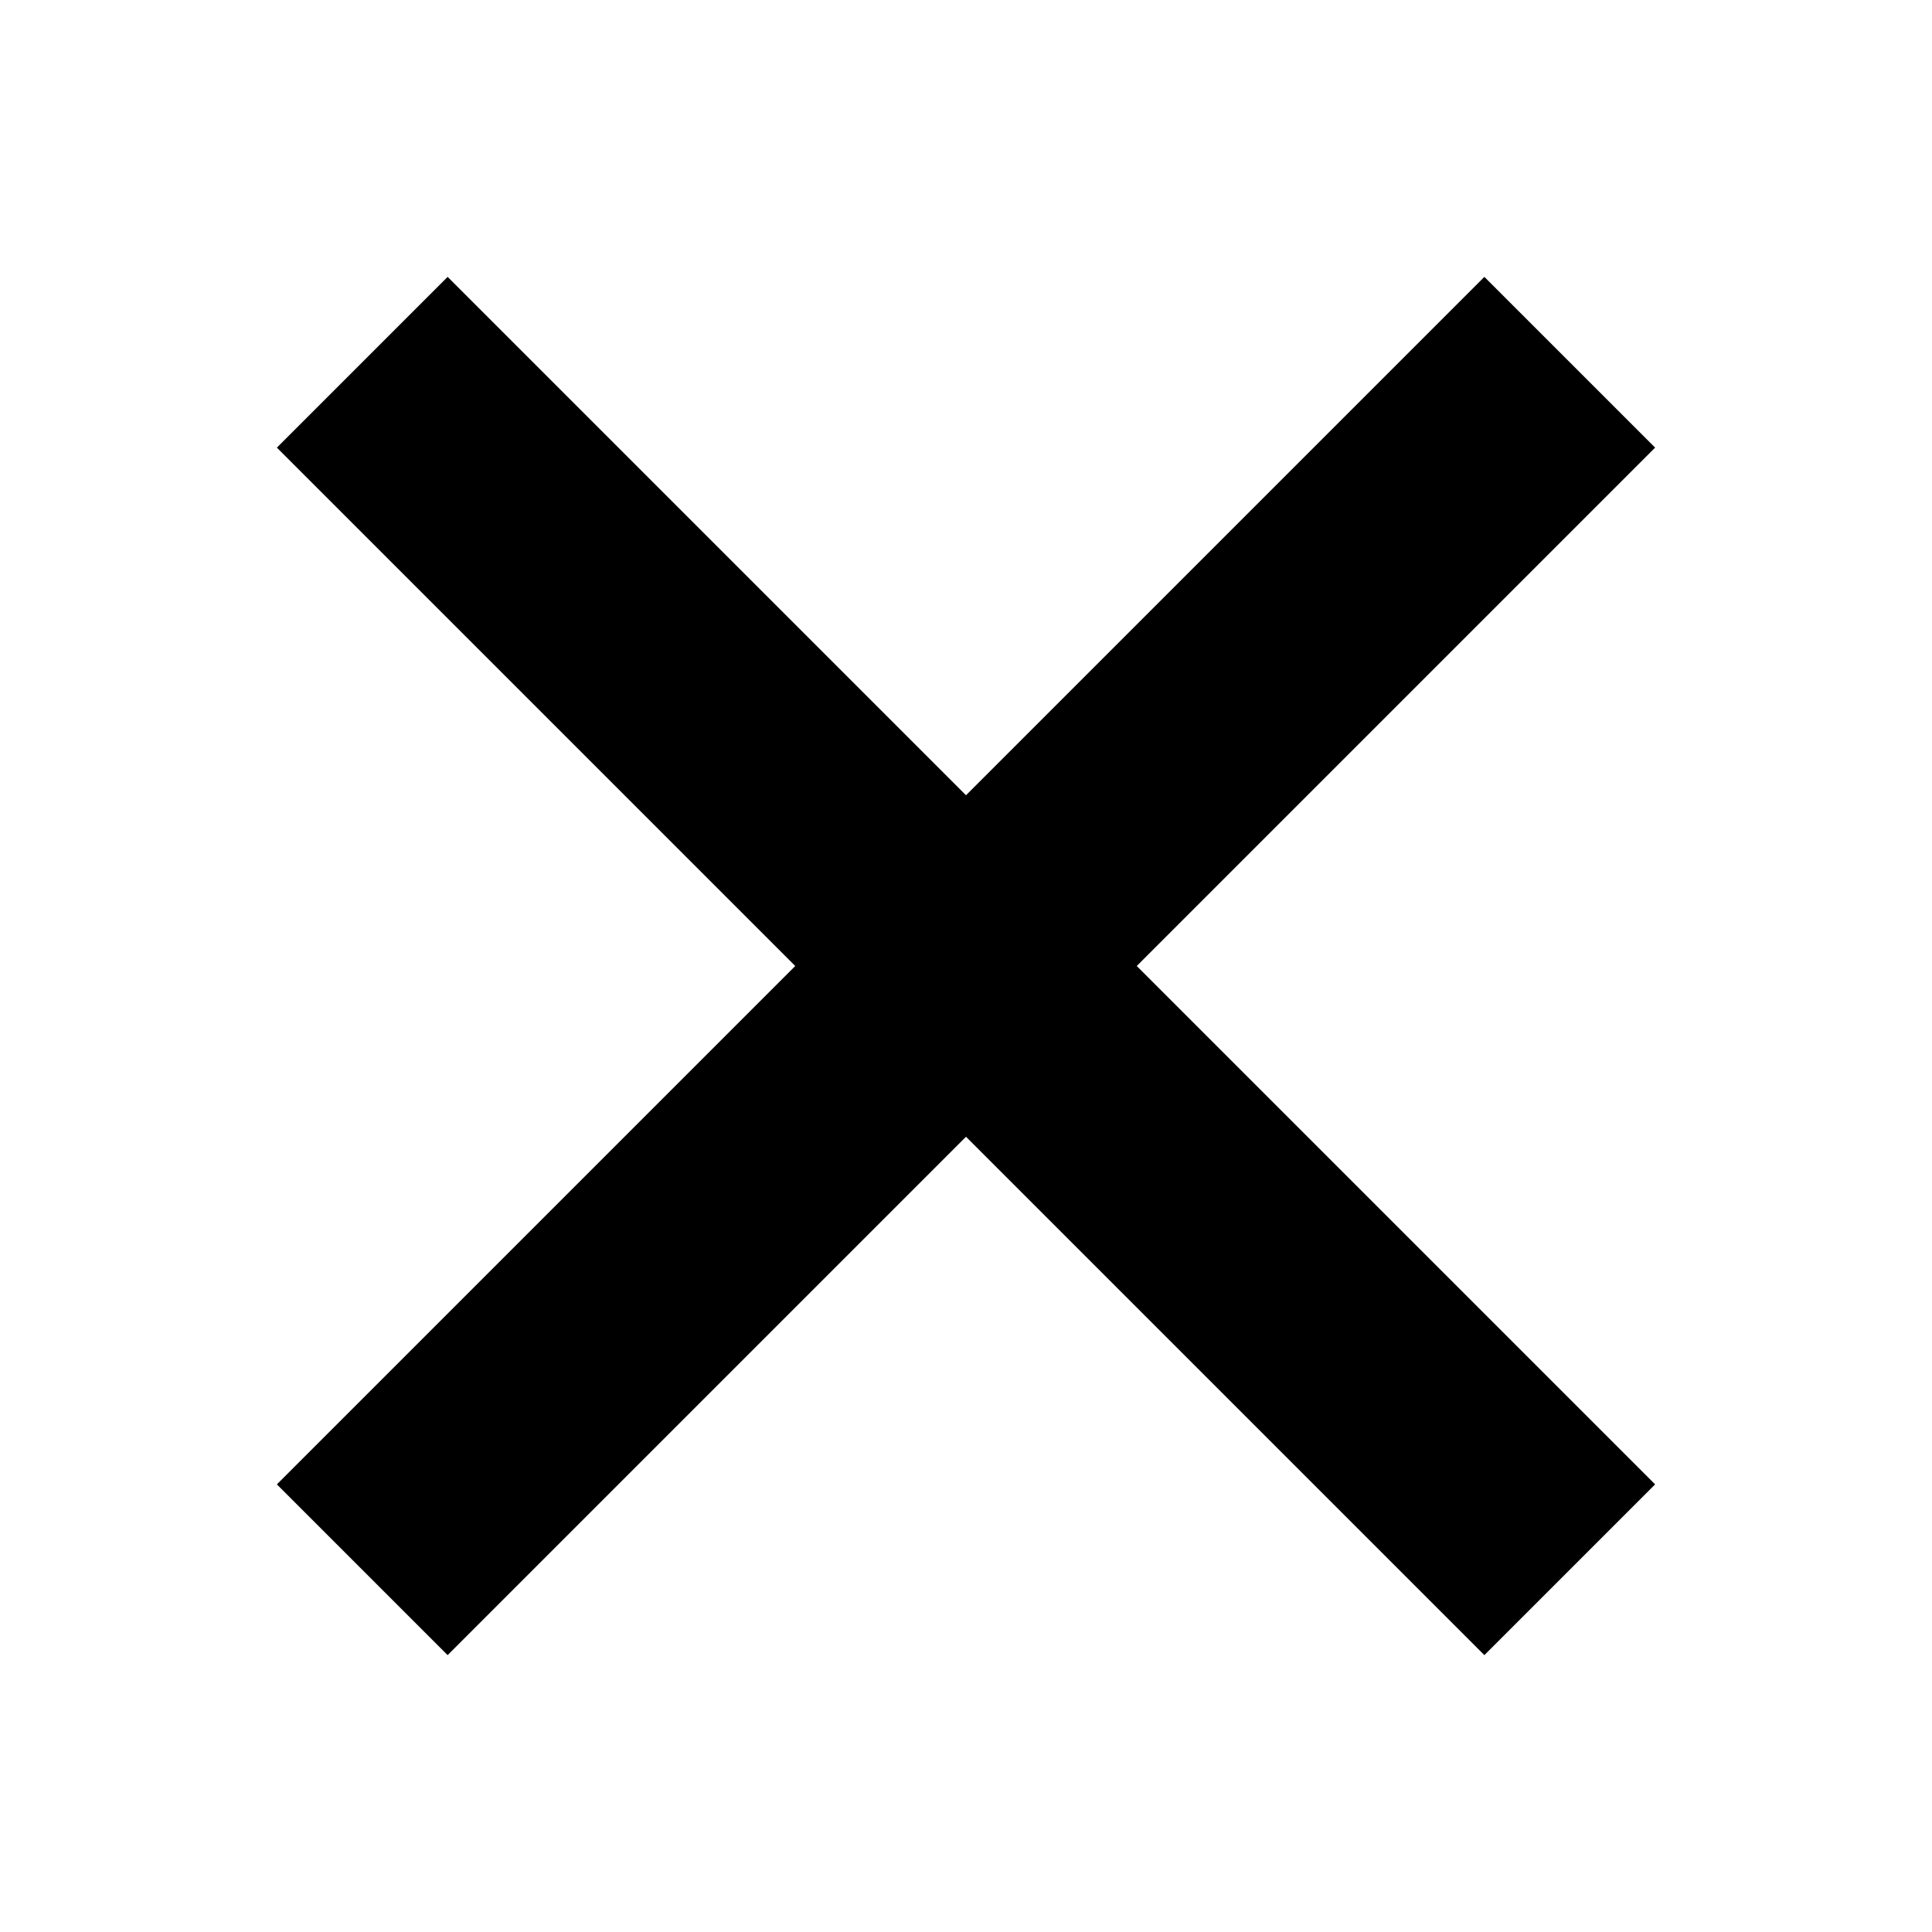
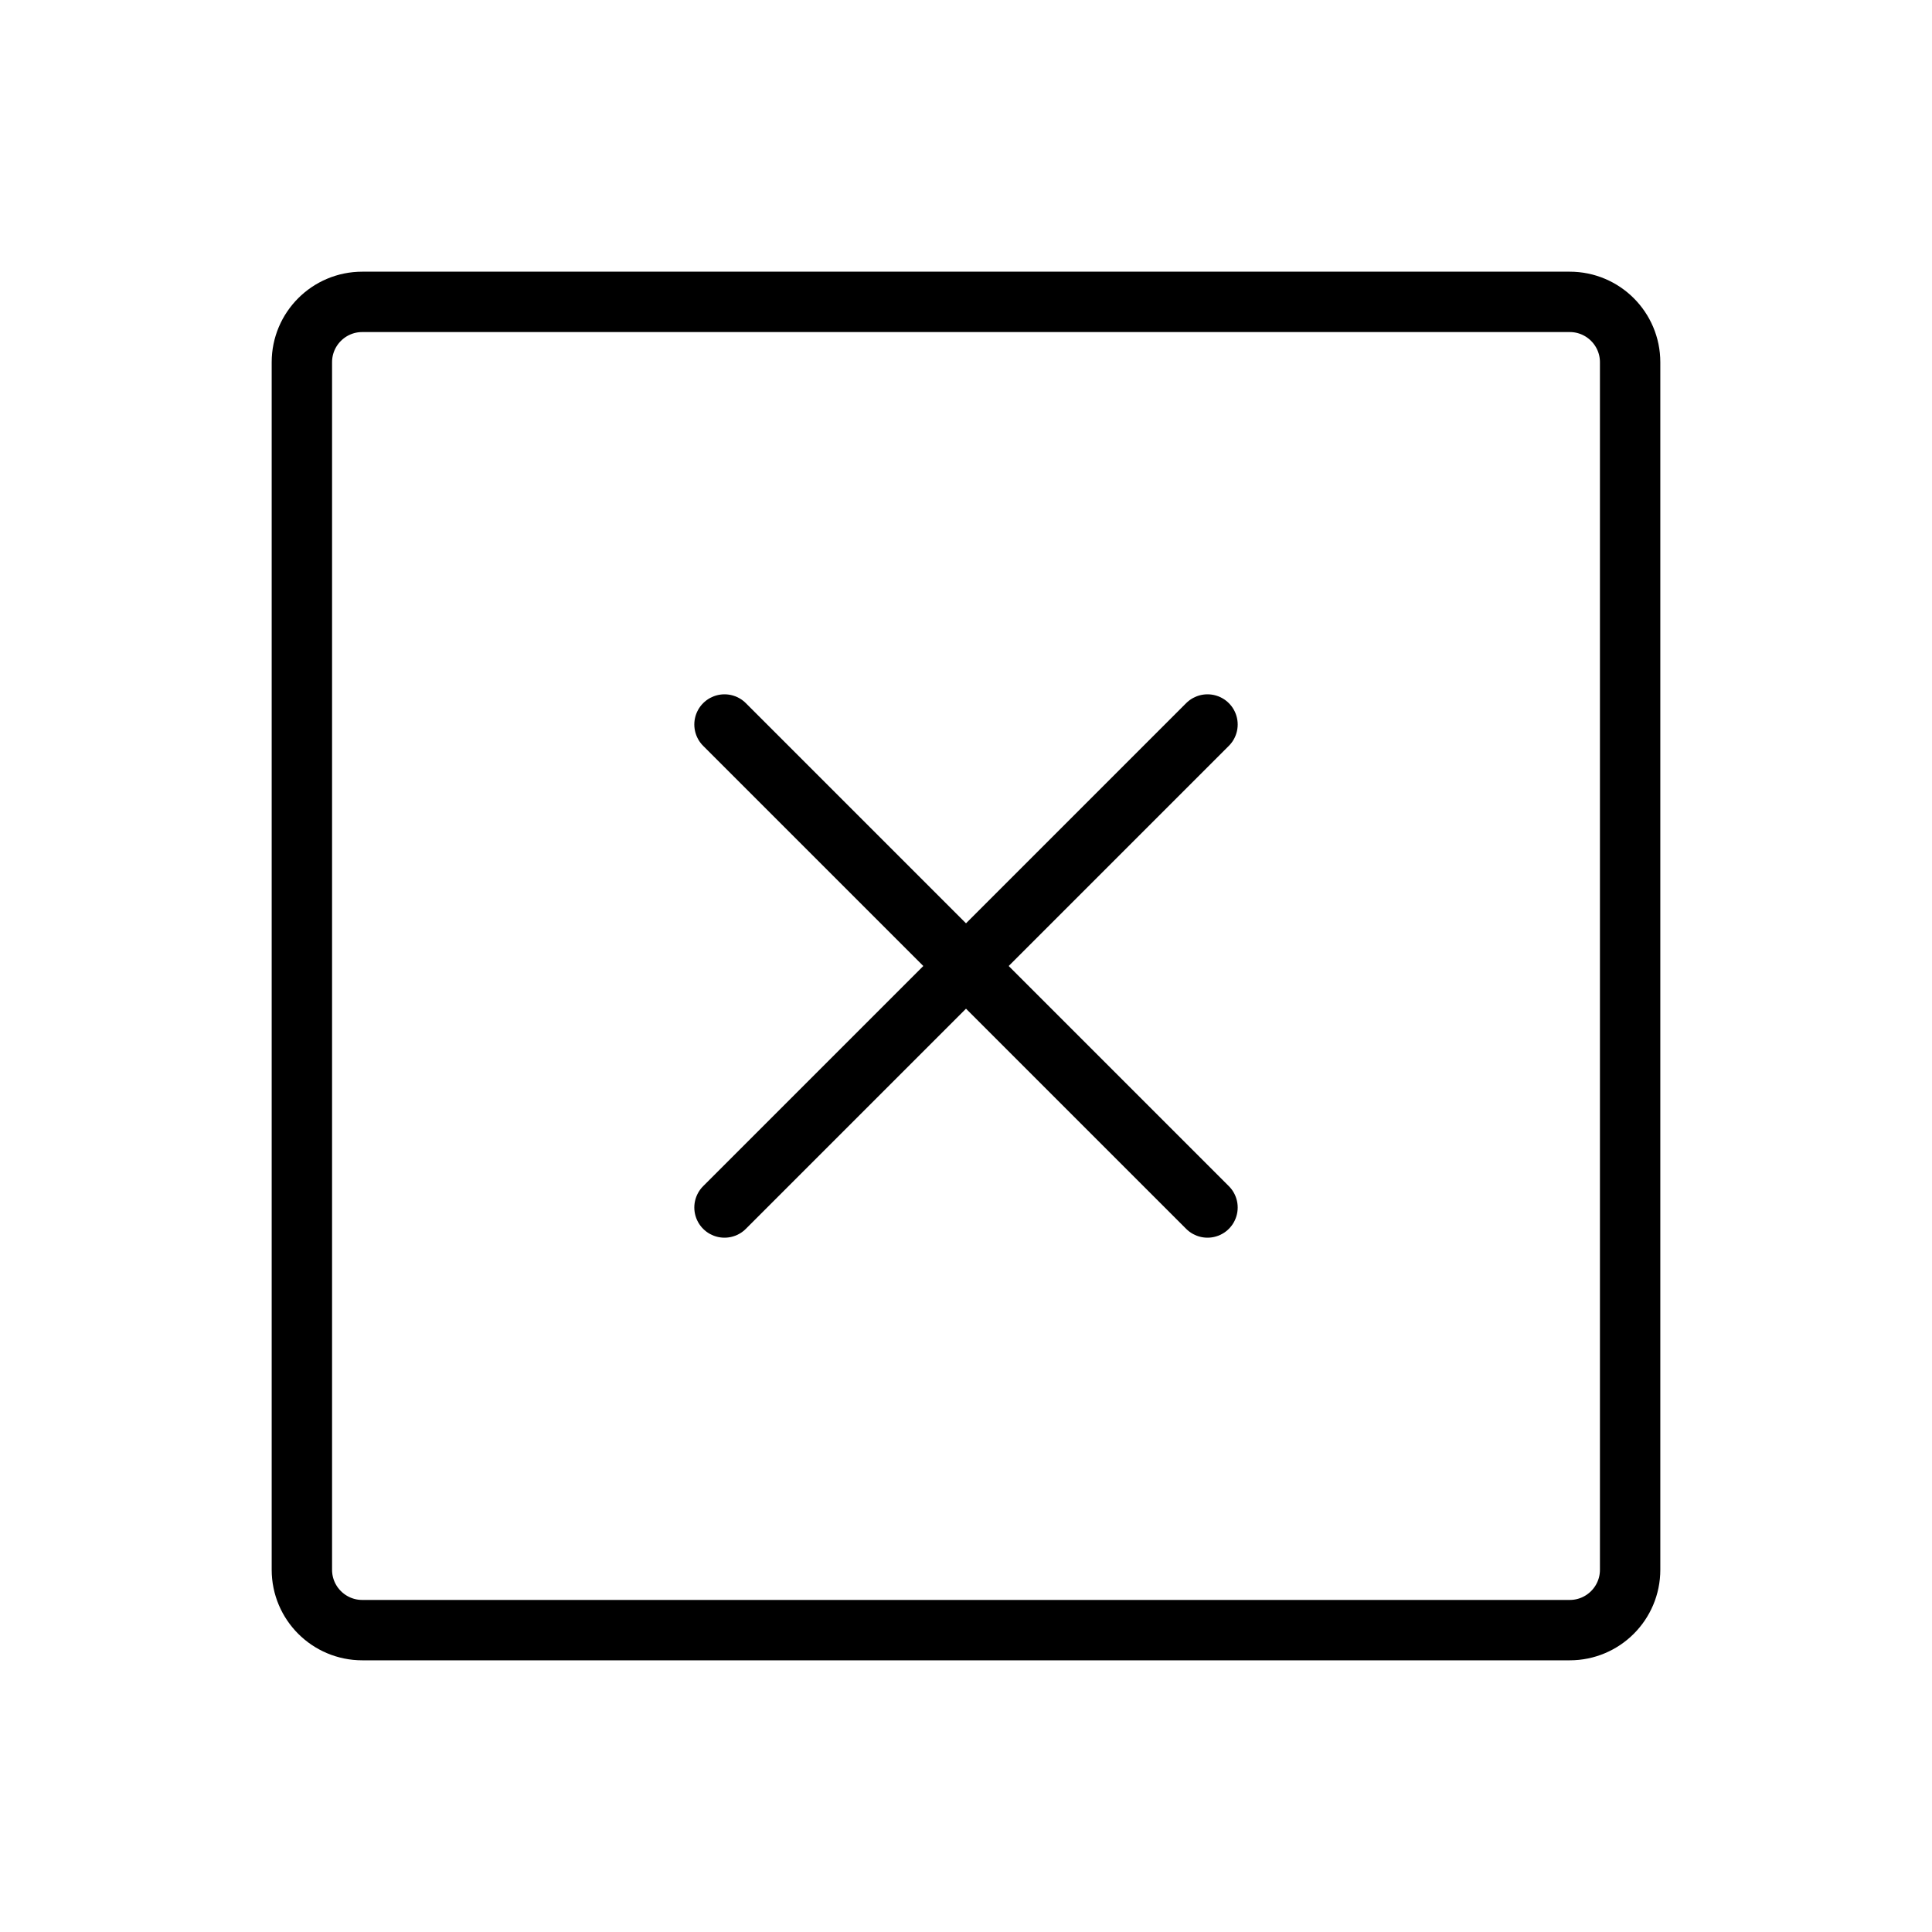
- <svg xmlns="http://www.w3.org/2000/svg" height="16" viewBox="0 0 16 16" width="16">
-   <polygon fill-rule="evenodd" points="8 9.414 3.707 13.707 2.293 12.293 6.586 8 2.293 3.707 3.707 2.293 8 6.586 12.293 2.293 13.707 3.707 9.414 8 13.707 12.293 12.293 13.707 8 9.414" />
+ <svg xmlns="http://www.w3.org/2000/svg" viewBox="0 0 256 256">
+   <rect fill="none" height="256" width="256" />
+   <line fill="none" stroke="#000" stroke-linecap="round" stroke-linejoin="round" stroke-width="8" x1="160" x2="96" y1="96" y2="160" />
+   <line fill="none" stroke="#000" stroke-linecap="round" stroke-linejoin="round" stroke-width="8" x1="160" x2="96" y1="160" y2="96" />
+   <rect fill="none" height="176" rx="8" stroke="#000" stroke-linecap="round" stroke-linejoin="round" stroke-width="8" width="176" x="40" y="40" />
</svg>
